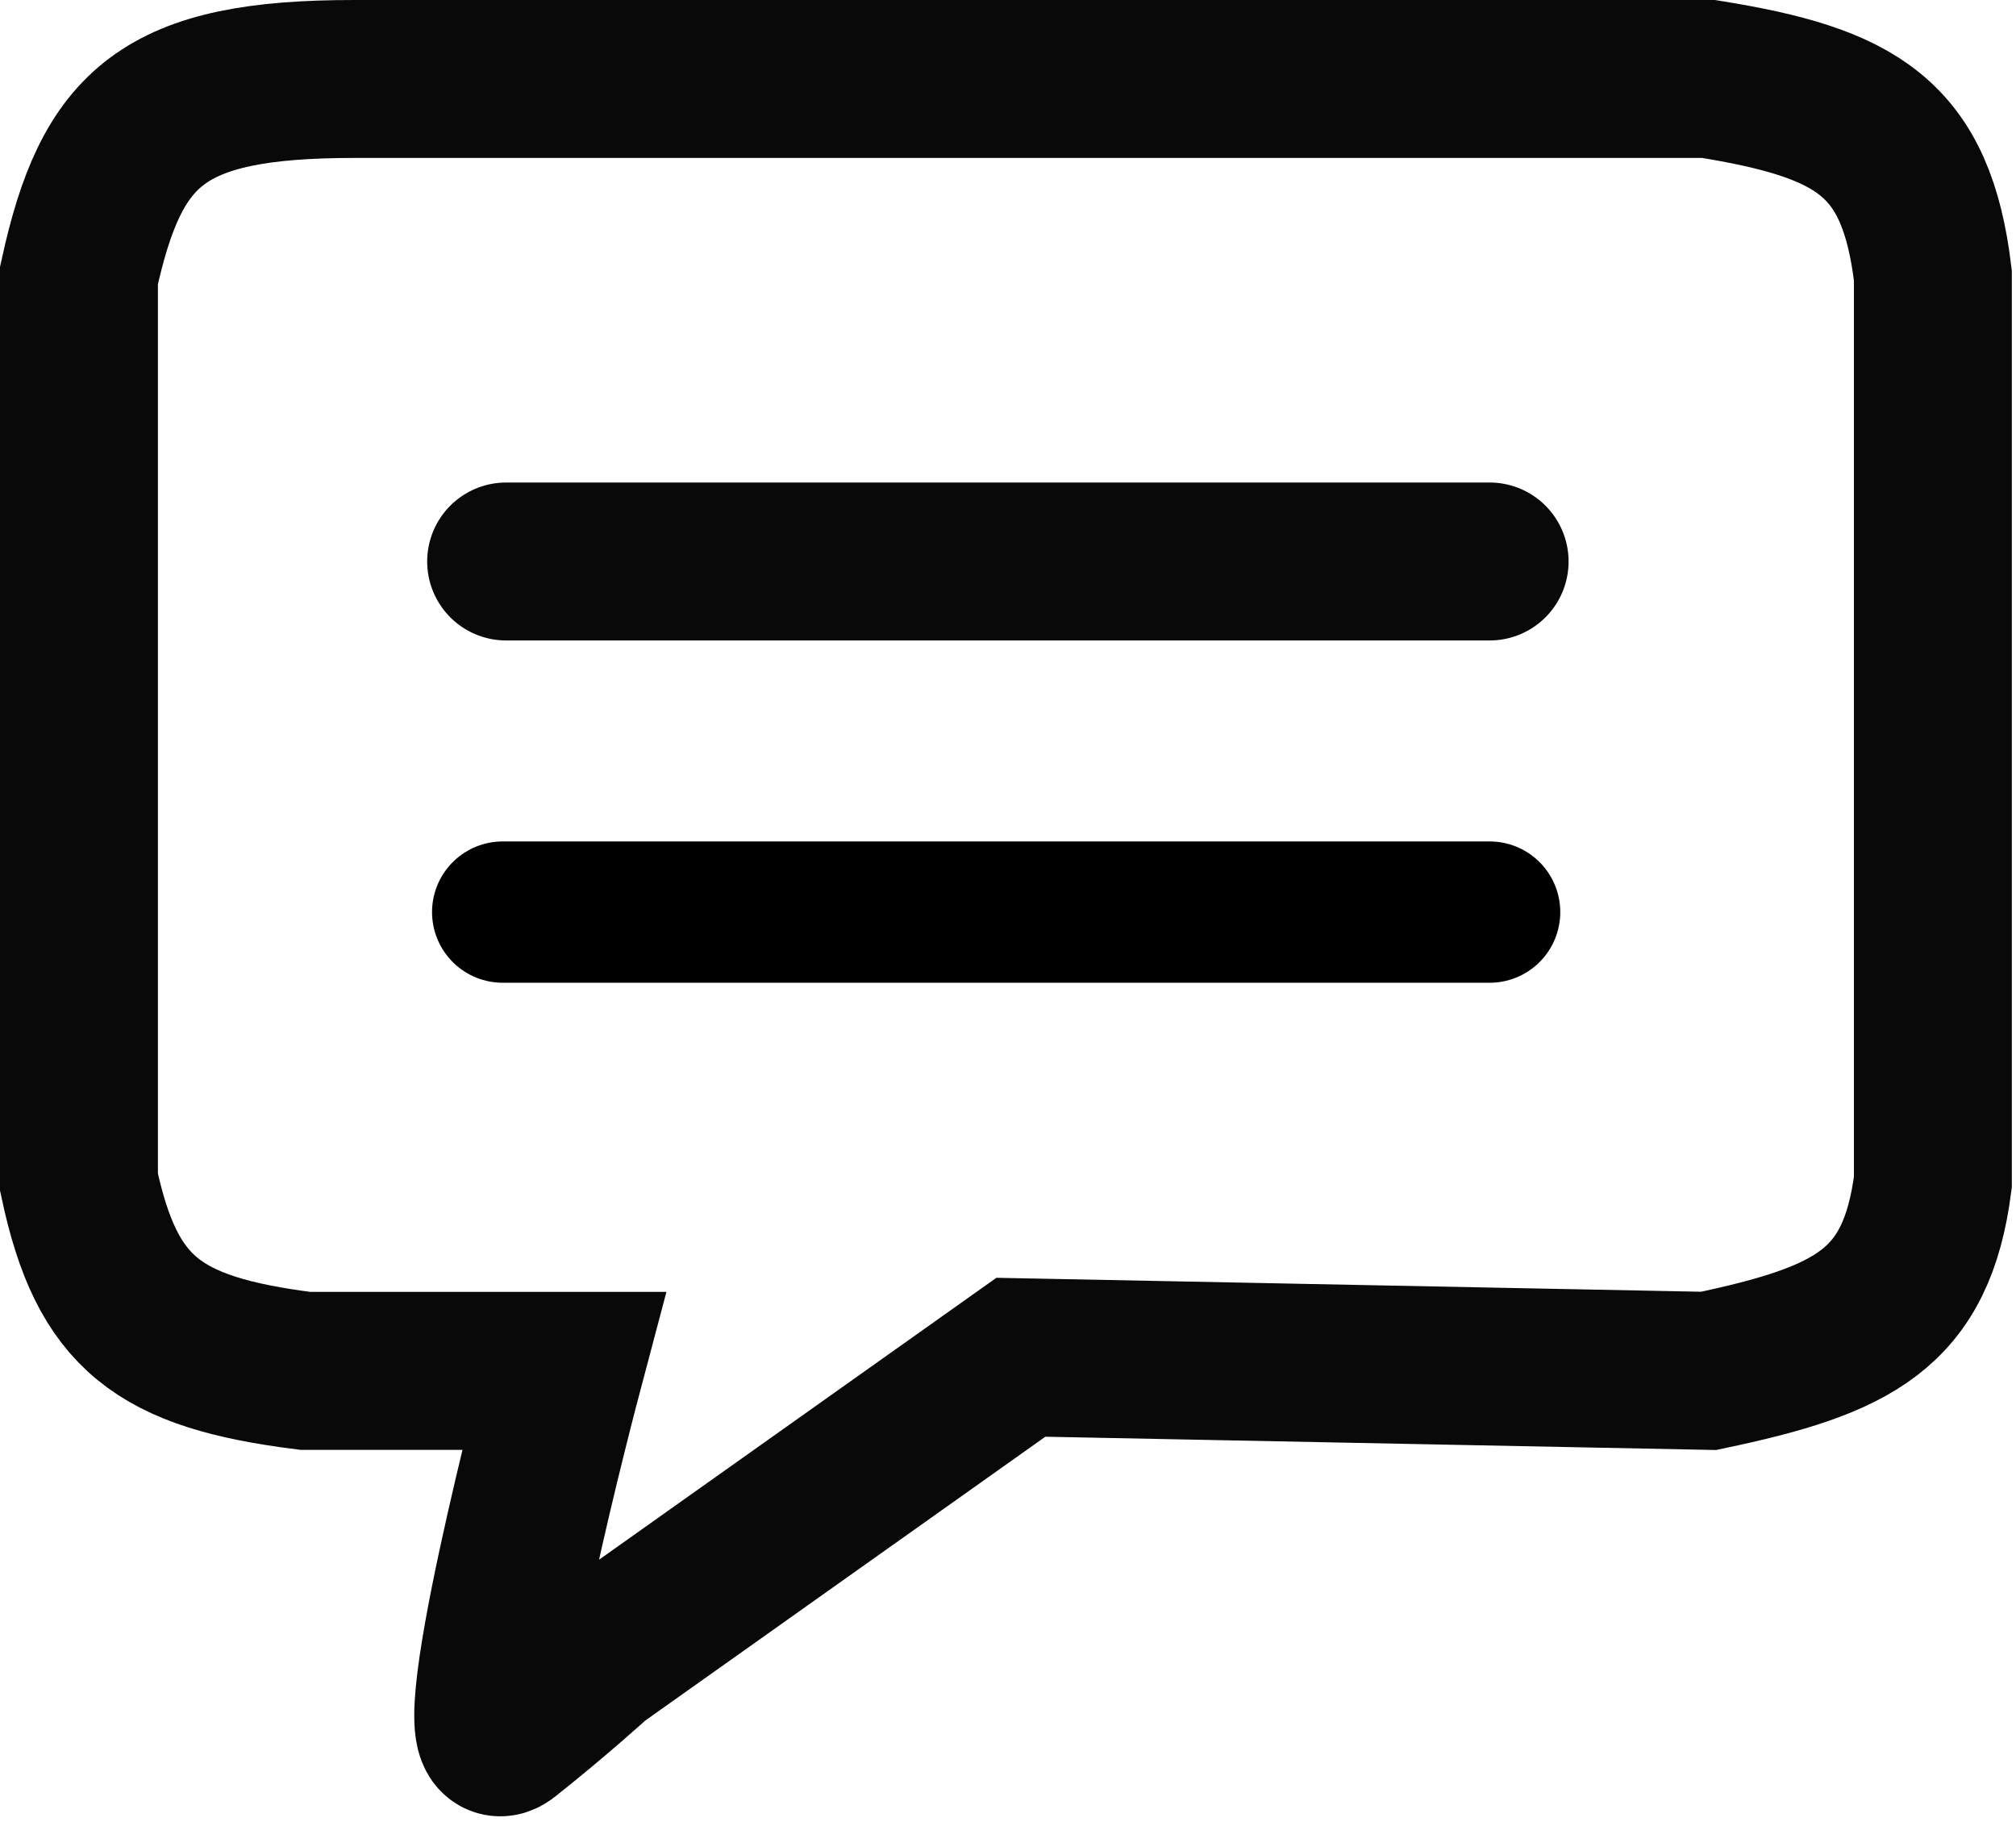
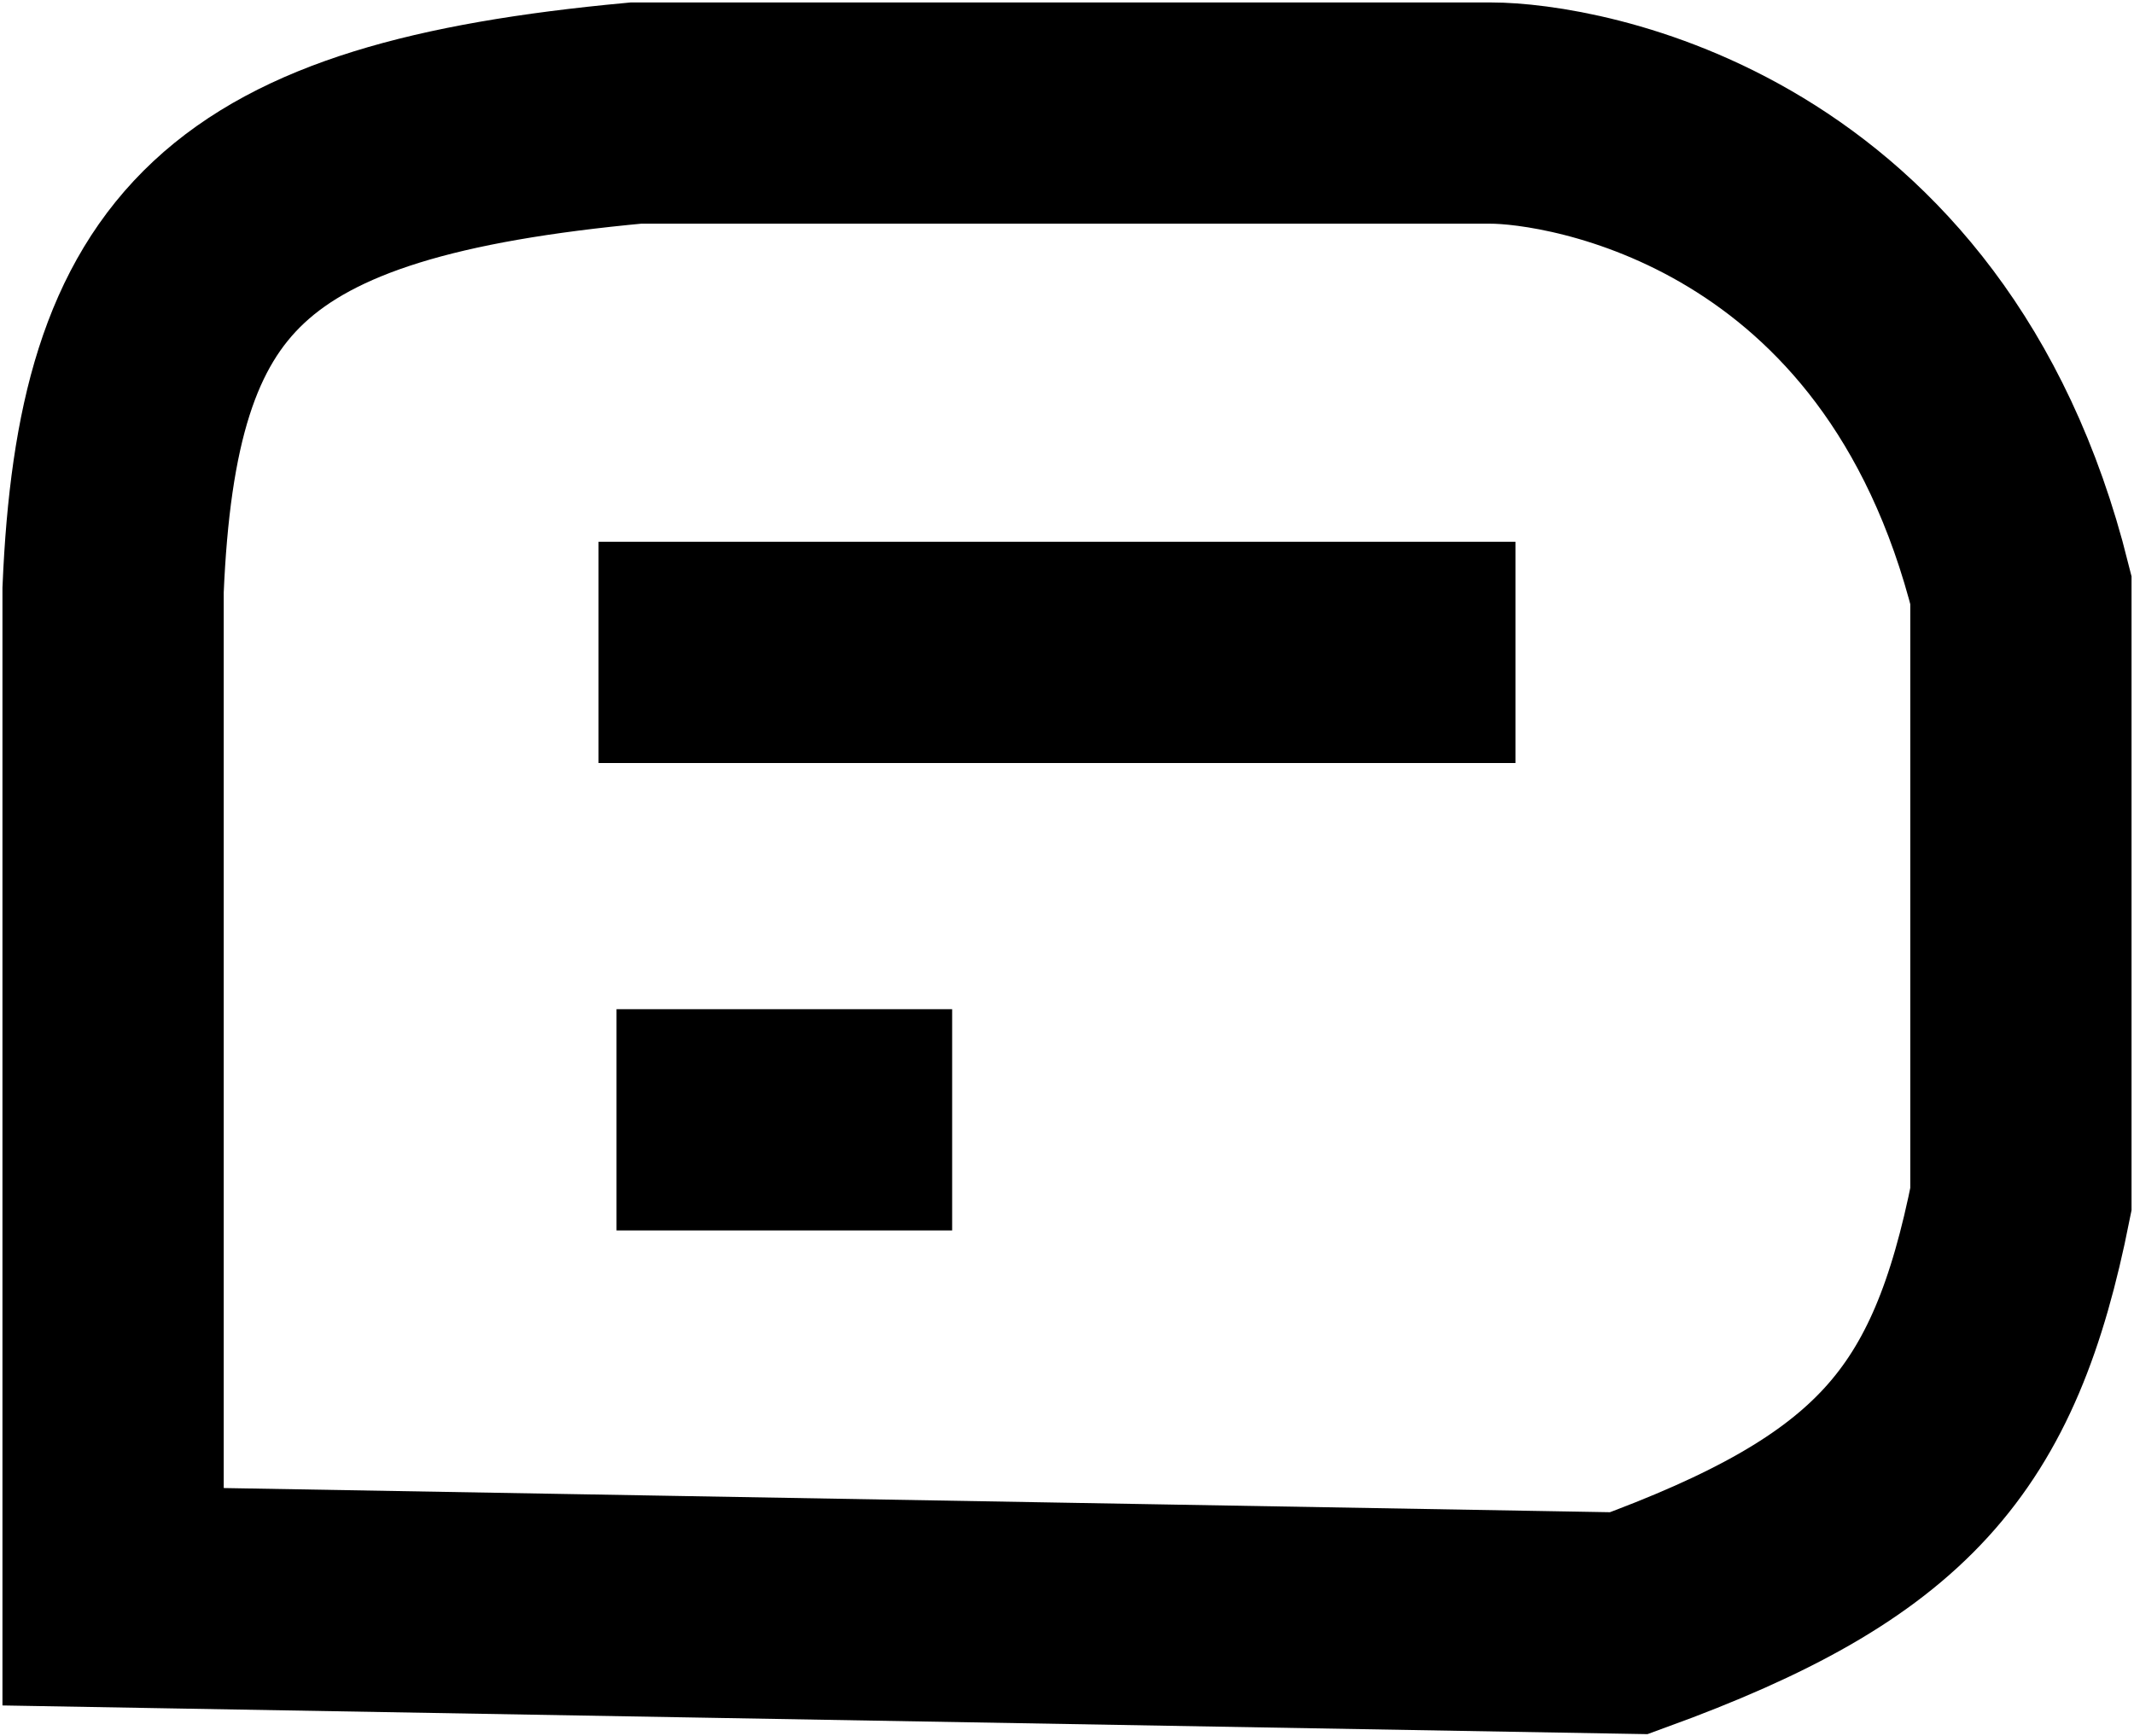
- <svg xmlns="http://www.w3.org/2000/svg" width="383" height="346" viewBox="0 0 383 346" fill="none">
-   <path d="M96.154 106.652H283M67.344 15H324.603C352.794 19.552 364.05 26.05 367.209 52.326V224.542C364.083 248.72 352.13 254.593 324.603 260.39L193.945 257.803L113.197 315.085C113.197 315.085 105.487 322.106 96.154 329.498C86.822 336.889 107.11 260.39 107.11 260.39H58.012C29.954 256.85 20.332 249.46 15 224.542V52.326C21.228 23.995 30.846 14.985 67.344 15Z" stroke="#080908" stroke-width="30" stroke-linecap="round" />
-   <path d="M95.5 173.247H283" stroke="black" stroke-width="26.841" stroke-linecap="round" />
+ <svg xmlns="http://www.w3.org/2000/svg" width="434" height="353" viewBox="0 0 434 353" fill="none">
+   <path d="M125.385 227.77L193.642 227.77" stroke="black" stroke-width="45" />
+   <path d="M331.274 330.156L23 324.778V120C25.829 53.017 47.558 30.615 129.301 23C129.301 23 287.056 23.002 303.222 23C319.389 22.998 389.444 33.767 411 120V184.667V243.934C401.571 291.217 384.848 310.627 331.274 330.156Z" stroke="black" stroke-width="45" />
+   <path d="M121.729 132.698H308.216" stroke="black" stroke-width="45" />
</svg>
